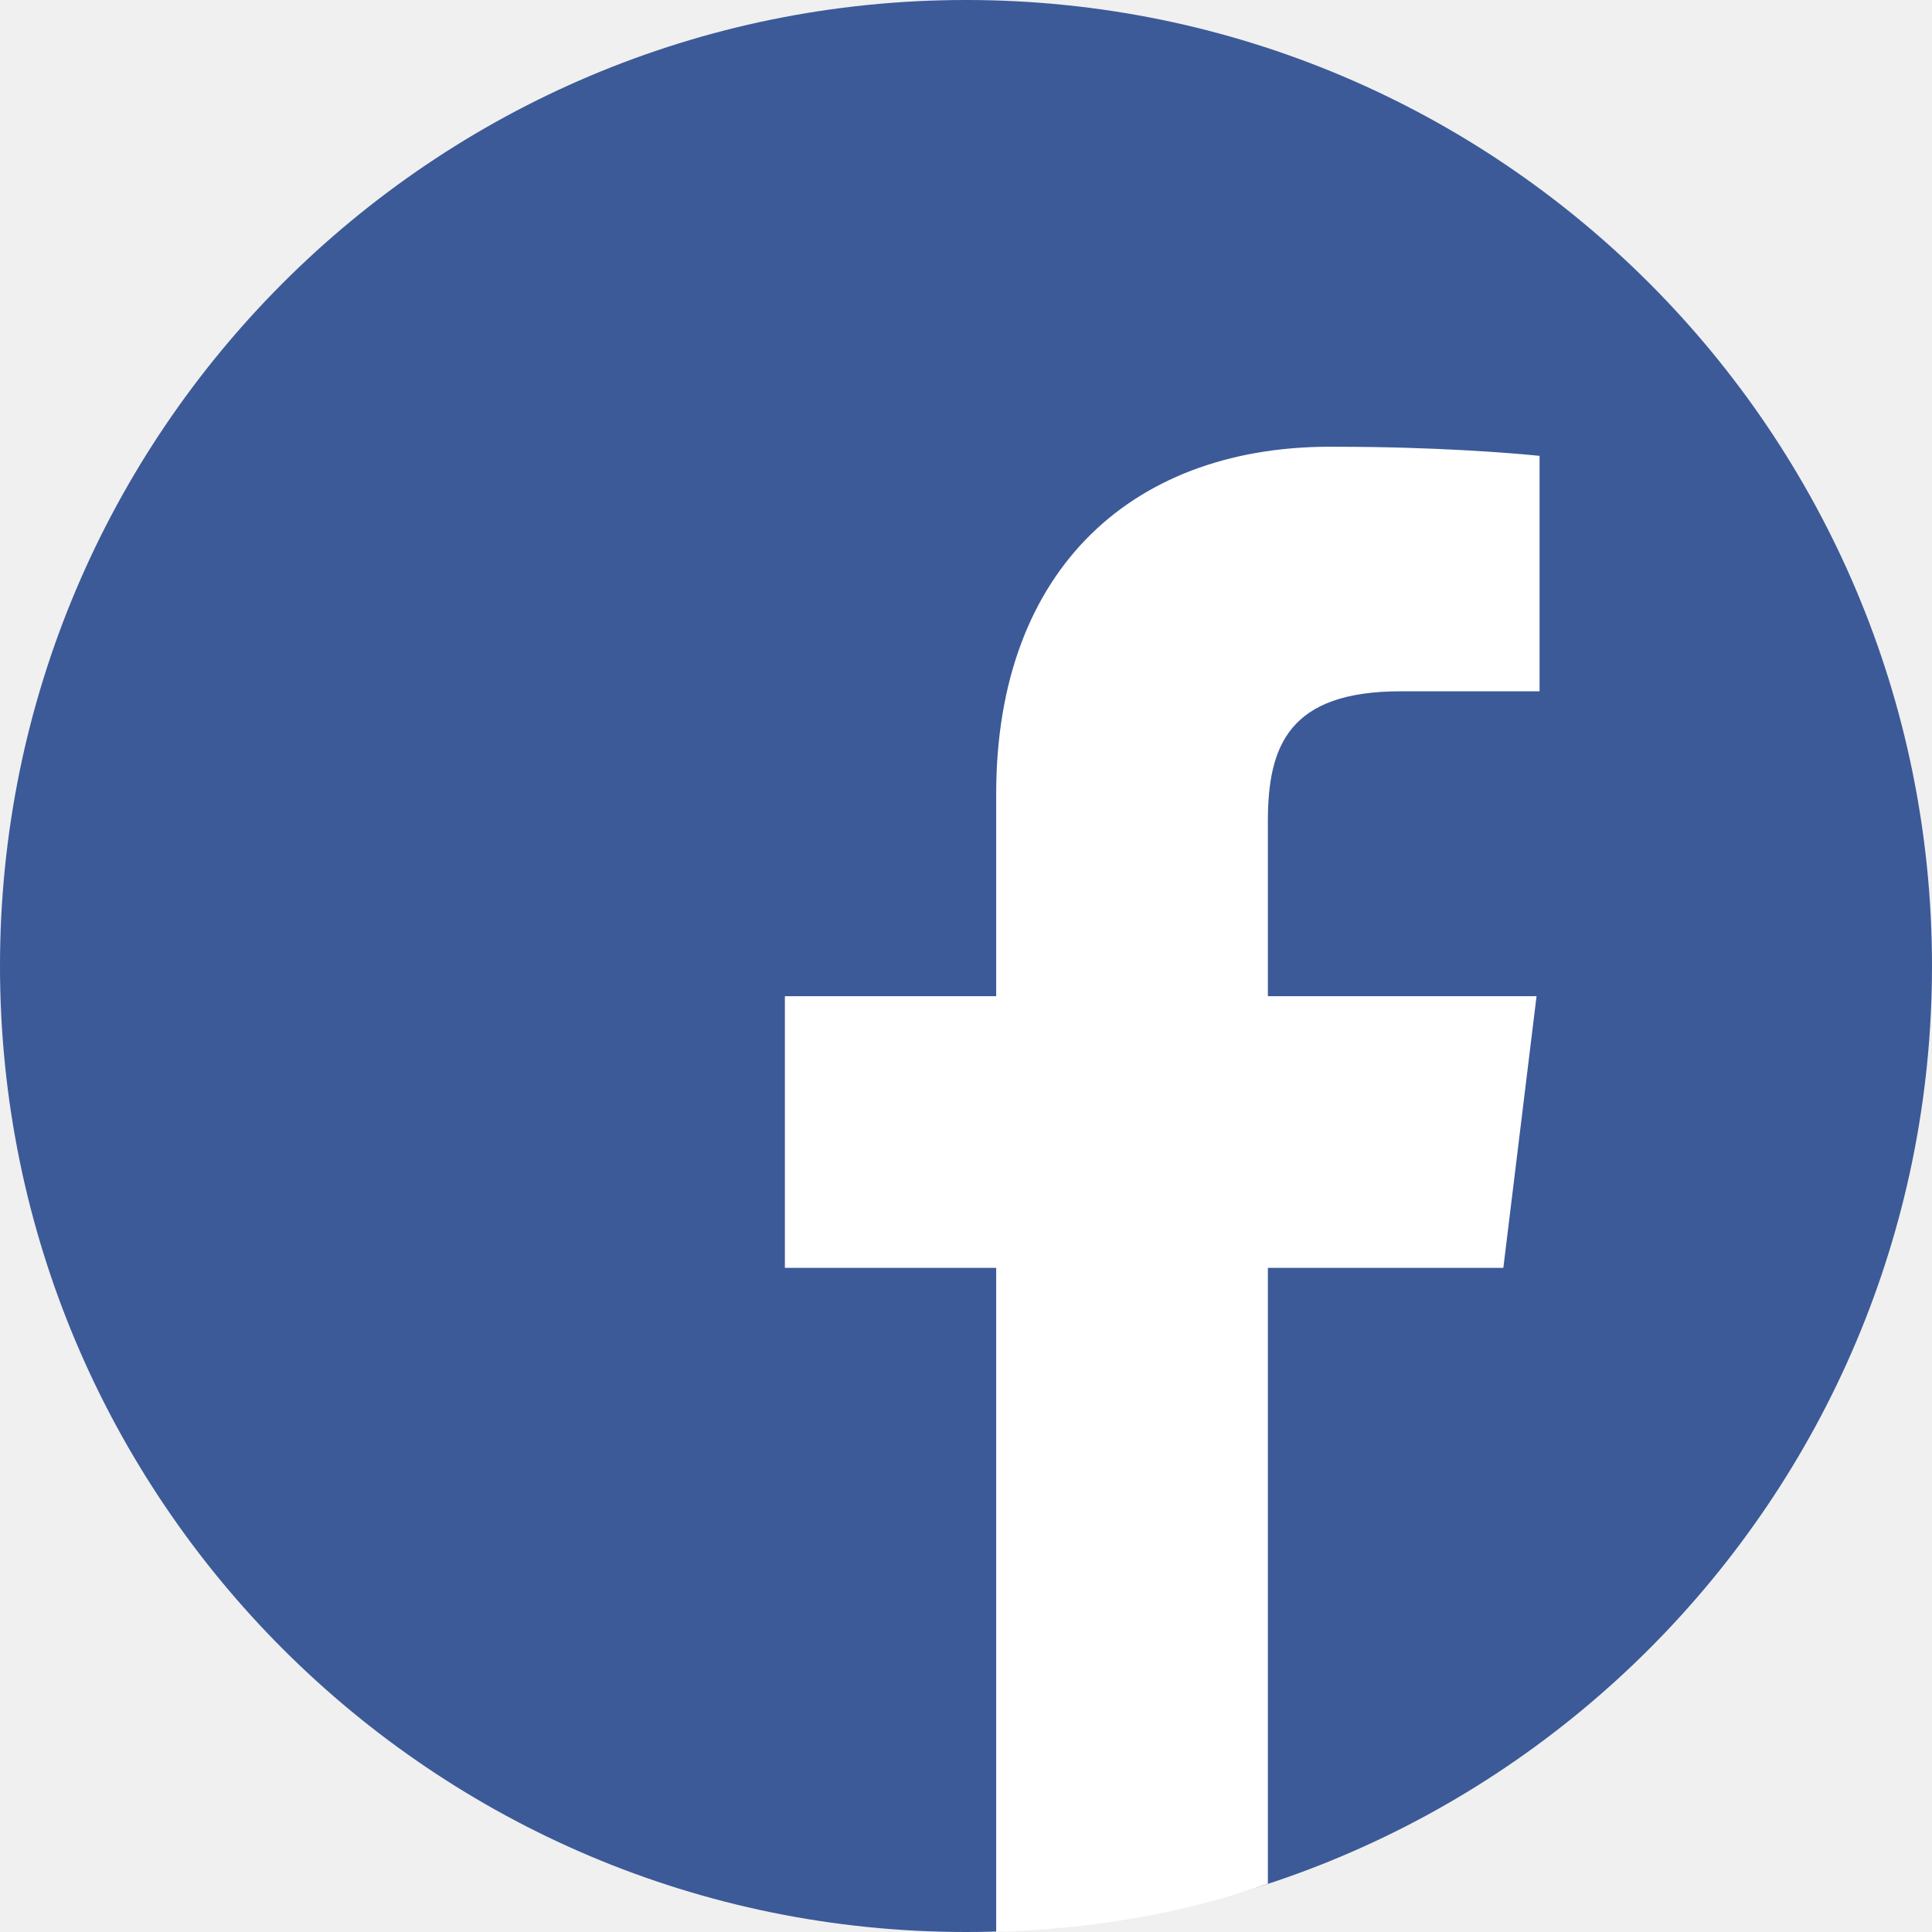
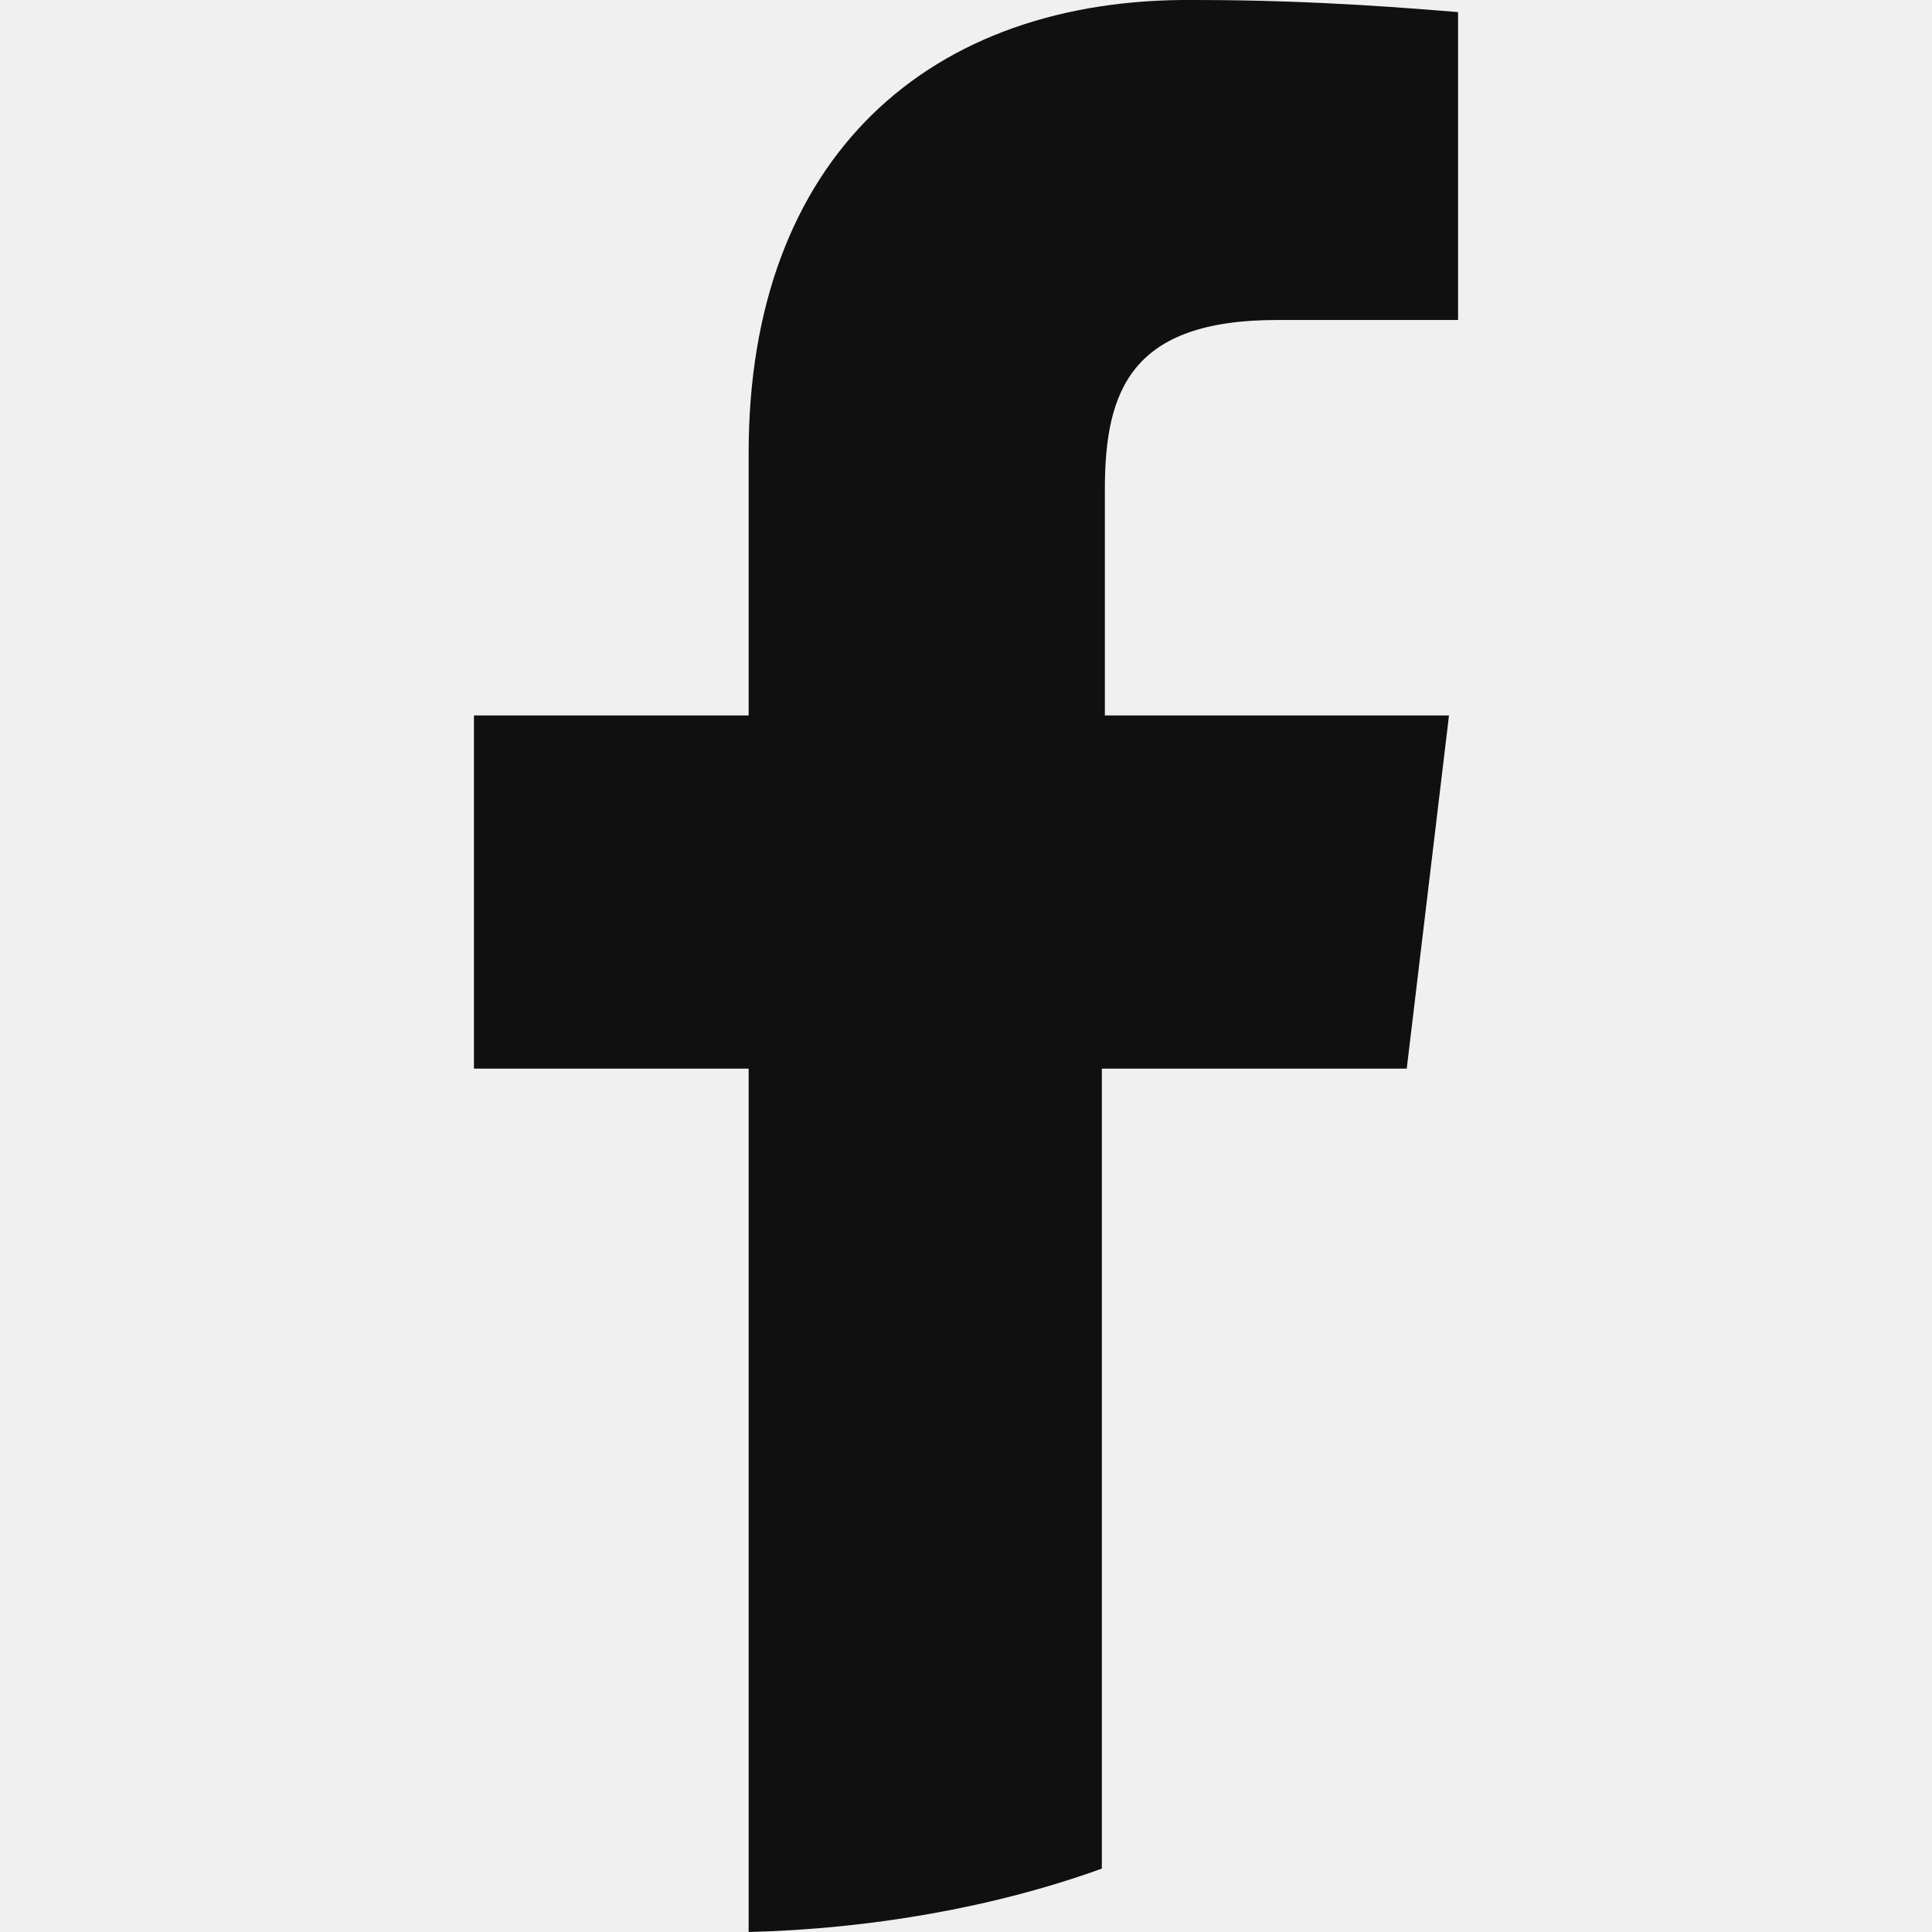
<svg xmlns="http://www.w3.org/2000/svg" width="64" height="64" viewBox="0 0 64 64">
-   <circle cx="32" cy="32" r="32" fill="#3C5A98" />
-   <path d="M33 26.3V33h-7v9h7v22c3.1-0.1 6.2-0.6 9-1.6V42h7.8l1.1-9H42v-5.8c0-2.5 0.7-4.3 4.4-4.3L51 22.9V15.1c-1-0.1-3.5-0.3-6.7-0.3C37.6 14.7 33 18.8 33 26.3z" fill="#FFF" />
+   <path d="M24.8 15v8.7H15.7v11.7h9.1V64c4-0.1 8.1-0.8 11.7-2.1V35.4h10.1l1.4-11.7H36.6v-7.5c0-3.3 0.9-5.6 5.7-5.6h6V0.4c-1.3-0.1-4.6-0.4-8.7-0.4C30.8-0.1 24.8 5.2 24.8 15z" fill="#101010" />
</svg>
